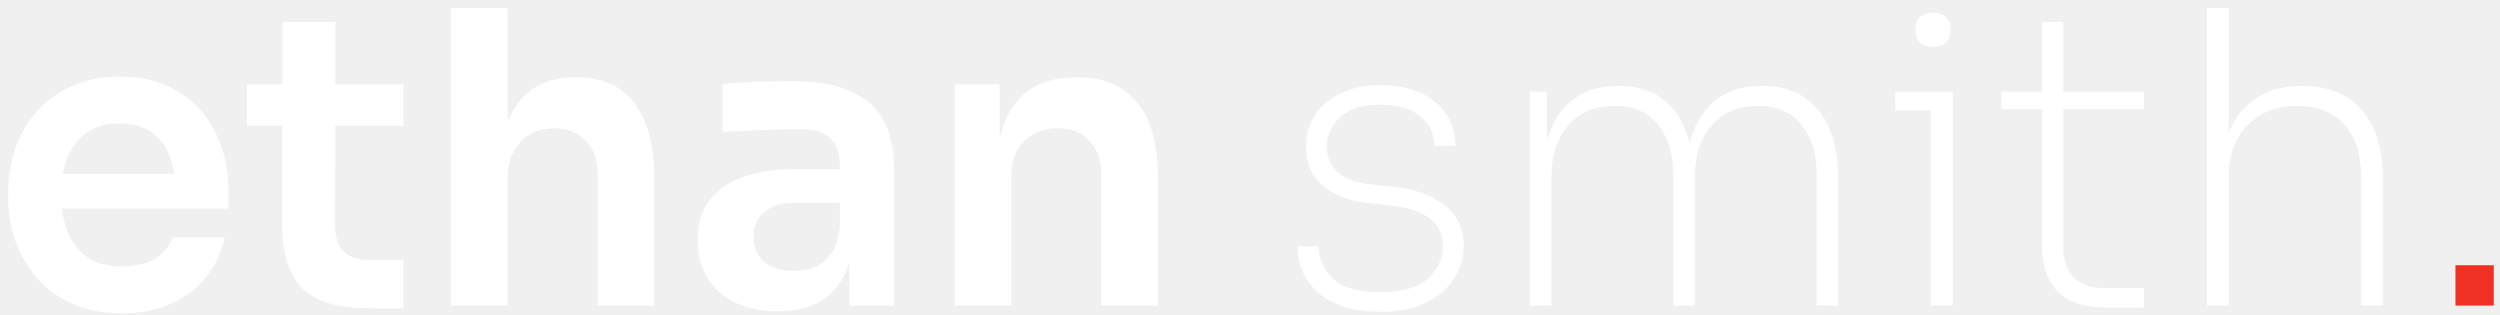
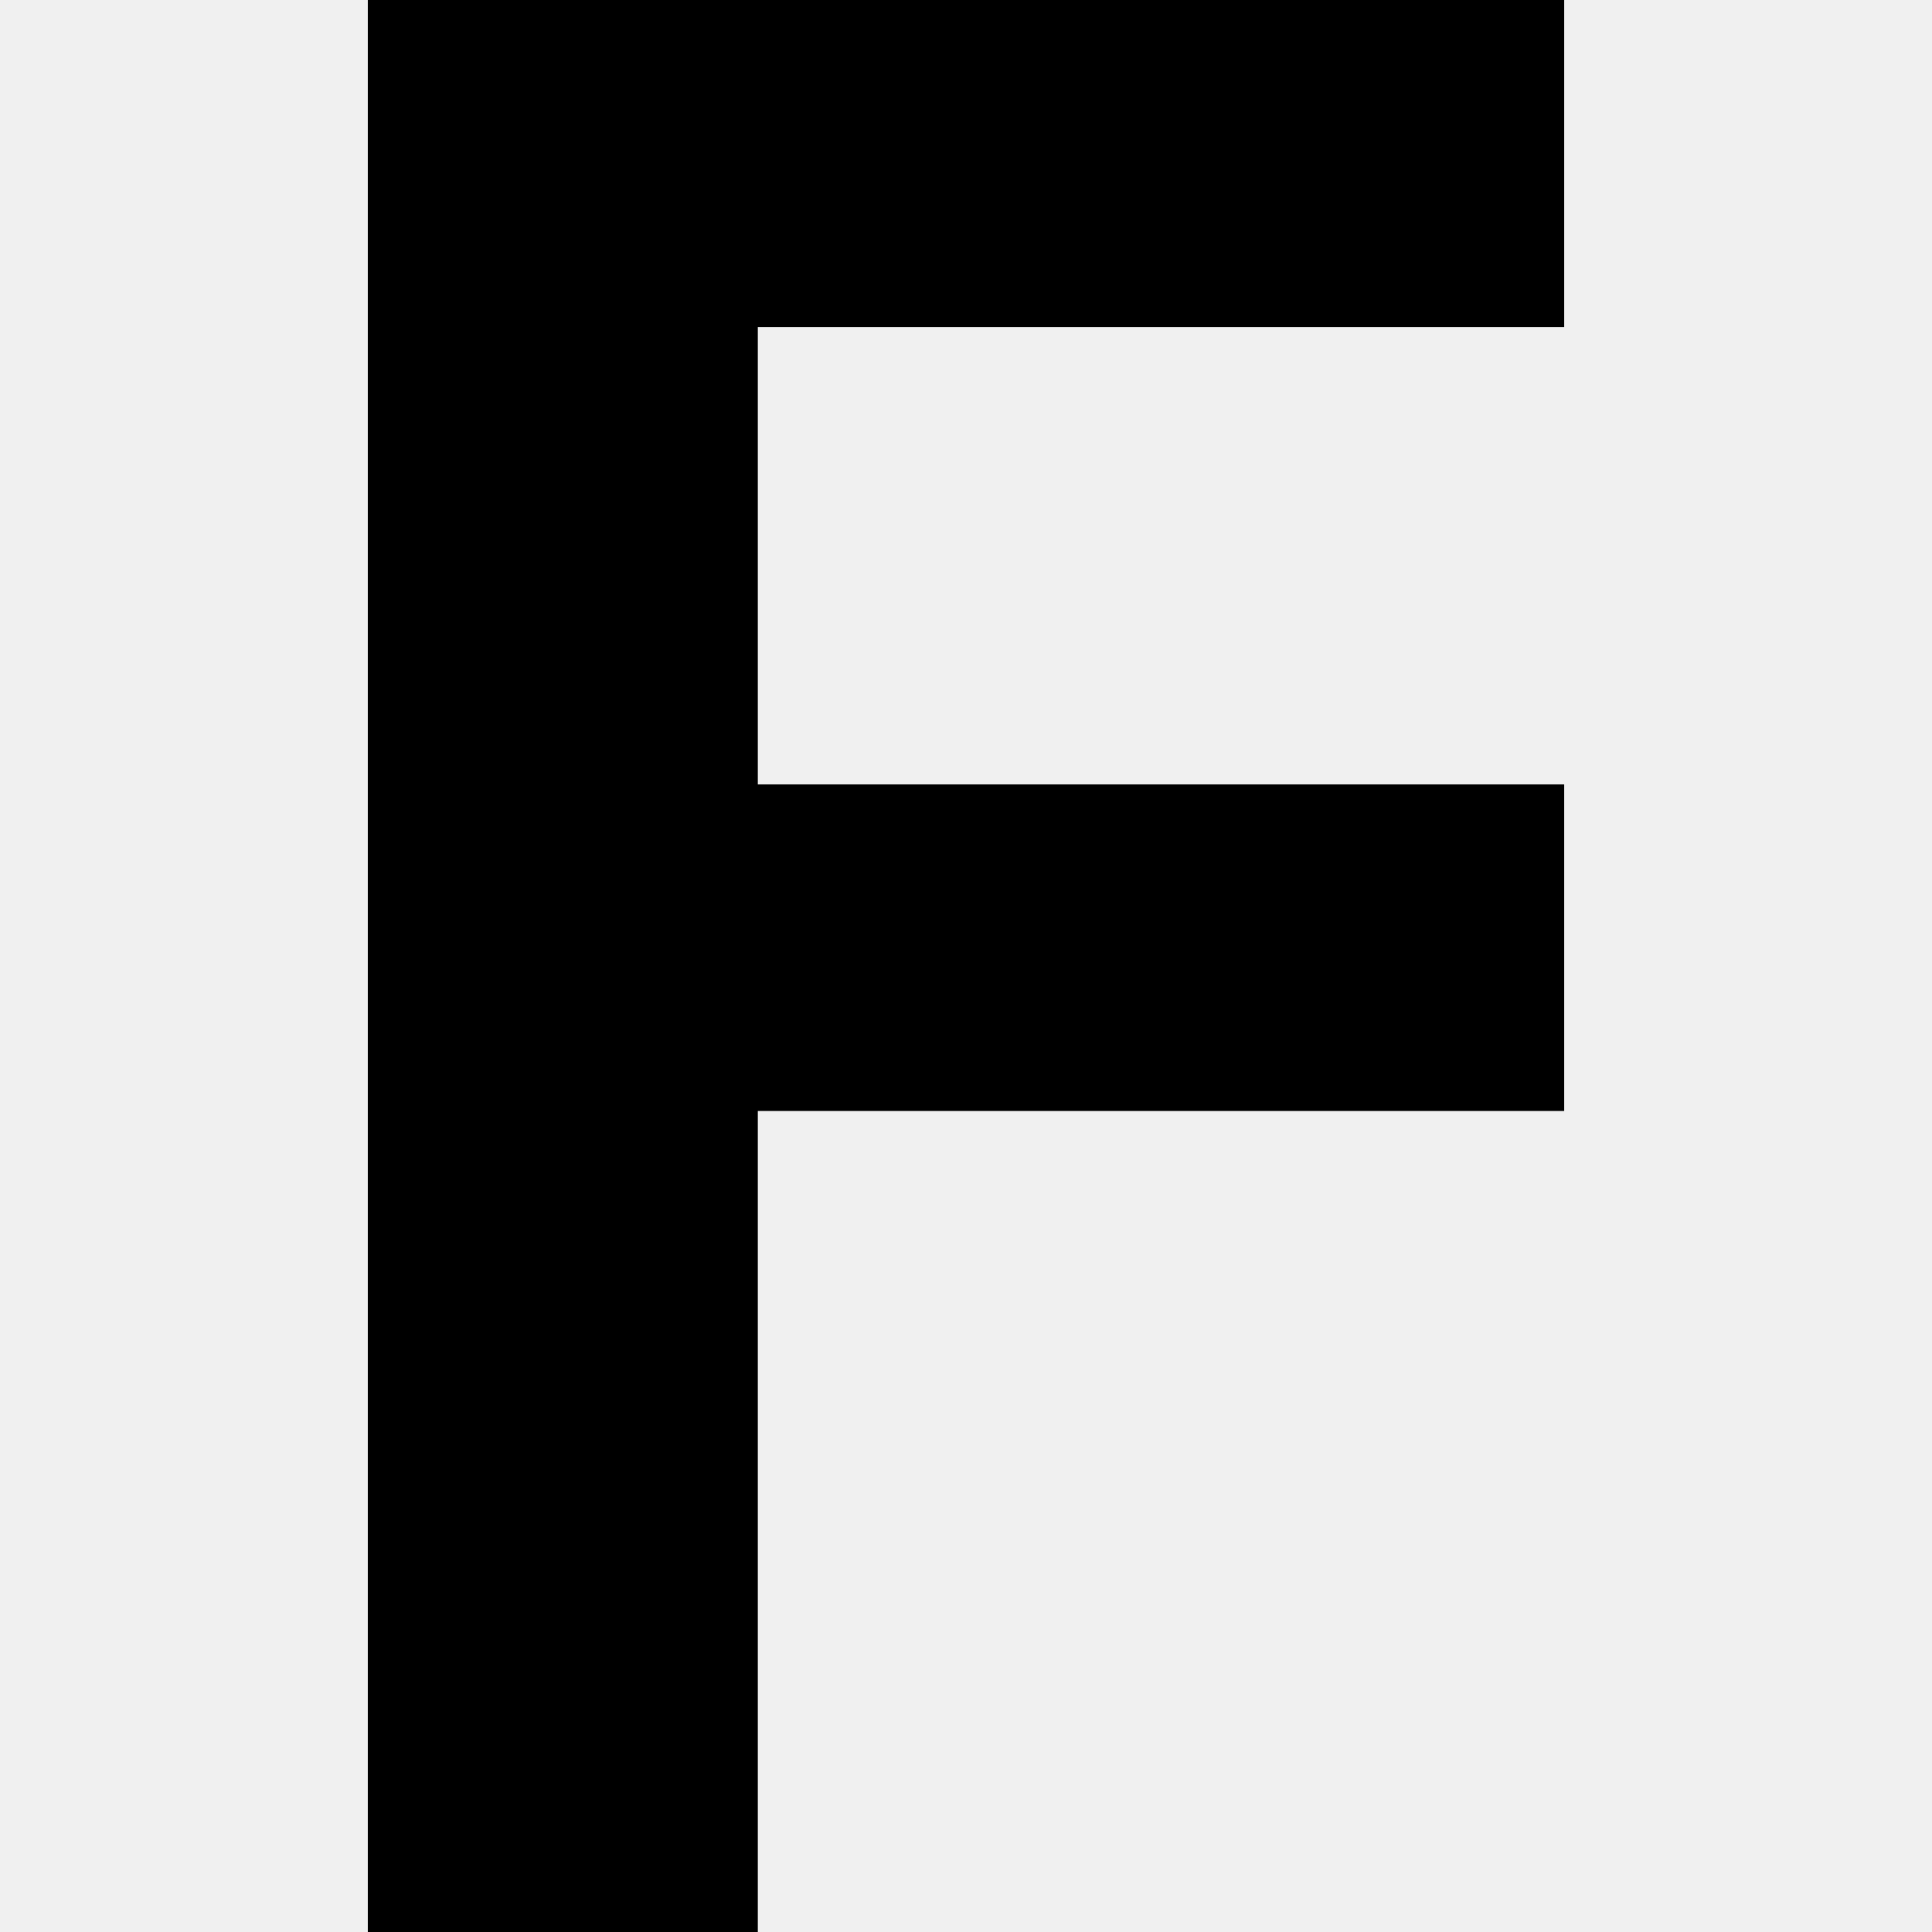
- <svg xmlns="http://www.w3.org/2000/svg" width="270" height="34" viewBox="0 0 270 34" fill="none">
-   <path d="M13.168 33.836C11.115 33.836 9.311 33.484 7.756 32.78C6.231 32.076 4.955 31.137 3.928 29.964C2.931 28.761 2.168 27.427 1.64 25.96C1.141 24.493 0.892 22.997 0.892 21.472V20.636C0.892 19.052 1.141 17.527 1.64 16.06C2.168 14.564 2.931 13.244 3.928 12.1C4.955 10.927 6.216 10.003 7.712 9.328C9.208 8.624 10.939 8.272 12.904 8.272C15.485 8.272 17.641 8.844 19.372 9.988C21.132 11.103 22.452 12.584 23.332 14.432C24.212 16.251 24.652 18.216 24.652 20.328V22.528H3.488V18.788H20.824L18.932 20.636C18.932 19.111 18.712 17.805 18.272 16.72C17.832 15.635 17.157 14.799 16.248 14.212C15.368 13.625 14.253 13.332 12.904 13.332C11.555 13.332 10.411 13.64 9.472 14.256C8.533 14.872 7.815 15.767 7.316 16.94C6.847 18.084 6.612 19.463 6.612 21.076C6.612 22.572 6.847 23.907 7.316 25.08C7.785 26.224 8.504 27.133 9.472 27.808C10.44 28.453 11.672 28.776 13.168 28.776C14.664 28.776 15.881 28.483 16.82 27.896C17.759 27.28 18.36 26.532 18.624 25.652H24.256C23.904 27.295 23.229 28.732 22.232 29.964C21.235 31.196 19.959 32.149 18.404 32.824C16.879 33.499 15.133 33.836 13.168 33.836ZM40.145 33.308C37.945 33.308 36.127 33.029 34.689 32.472C33.281 31.885 32.225 30.917 31.521 29.568C30.817 28.189 30.465 26.341 30.465 24.024L30.509 2.376H36.229L36.185 24.42C36.185 25.593 36.493 26.503 37.109 27.148C37.755 27.764 38.664 28.072 39.837 28.072H43.577V33.308H40.145ZM26.681 13.596V9.108H43.577V13.596H26.681ZM48.71 33V0.88H54.826V19.624H53.77C53.77 17.219 54.078 15.18 54.694 13.508C55.31 11.836 56.22 10.56 57.422 9.68C58.654 8.8 60.209 8.36 62.086 8.36H62.35C65.078 8.36 67.146 9.299 68.554 11.176C69.962 13.053 70.666 15.781 70.666 19.36V33H64.55V18.788C64.55 17.263 64.11 16.06 63.23 15.18C62.38 14.3 61.25 13.86 59.842 13.86C58.346 13.86 57.129 14.359 56.19 15.356C55.281 16.324 54.826 17.6 54.826 19.184V33H48.71ZM91.718 33V25.916H90.706V18.04C90.706 16.661 90.368 15.635 89.694 14.96C89.019 14.285 87.978 13.948 86.57 13.948C85.836 13.948 84.956 13.963 83.93 13.992C82.903 14.021 81.862 14.065 80.806 14.124C79.779 14.153 78.855 14.197 78.034 14.256V9.064C78.708 9.005 79.471 8.947 80.322 8.888C81.172 8.829 82.038 8.8 82.918 8.8C83.827 8.771 84.678 8.756 85.47 8.756C87.934 8.756 89.972 9.079 91.586 9.724C93.228 10.369 94.46 11.381 95.282 12.76C96.132 14.139 96.558 15.943 96.558 18.172V33H91.718ZM84.018 33.616C82.287 33.616 80.762 33.308 79.442 32.692C78.151 32.076 77.139 31.196 76.406 30.052C75.702 28.908 75.35 27.529 75.35 25.916C75.35 24.156 75.775 22.719 76.626 21.604C77.506 20.489 78.723 19.653 80.278 19.096C81.862 18.539 83.71 18.26 85.822 18.26H91.366V21.912H85.734C84.326 21.912 83.24 22.264 82.478 22.968C81.744 23.643 81.378 24.523 81.378 25.608C81.378 26.693 81.744 27.573 82.478 28.248C83.24 28.923 84.326 29.26 85.734 29.26C86.584 29.26 87.362 29.113 88.066 28.82C88.799 28.497 89.4 27.969 89.87 27.236C90.368 26.473 90.647 25.447 90.706 24.156L92.202 25.872C92.055 27.544 91.644 28.952 90.97 30.096C90.324 31.24 89.415 32.12 88.242 32.736C87.098 33.323 85.69 33.616 84.018 33.616ZM103.109 33V9.108H107.949V19.36H107.509C107.509 16.925 107.831 14.901 108.477 13.288C109.122 11.645 110.075 10.413 111.337 9.592C112.627 8.771 114.226 8.36 116.133 8.36H116.397C119.242 8.36 121.398 9.284 122.865 11.132C124.331 12.951 125.065 15.679 125.065 19.316V33H118.949V18.788C118.949 17.321 118.523 16.133 117.673 15.224C116.851 14.315 115.707 13.86 114.241 13.86C112.745 13.86 111.527 14.329 110.589 15.268C109.679 16.177 109.225 17.409 109.225 18.964V33H103.109ZM149.1 33.66C146.225 33.66 144.011 33 142.456 31.68C140.931 30.36 140.153 28.673 140.124 26.62H142.412C142.412 27.94 142.925 29.099 143.952 30.096C145.008 31.064 146.724 31.548 149.1 31.548C151.417 31.548 153.119 31.064 154.204 30.096C155.289 29.099 155.832 27.925 155.832 26.576C155.832 25.256 155.333 24.244 154.336 23.54C153.368 22.836 152.048 22.396 150.376 22.22L147.648 21.912C145.624 21.677 144.011 21.047 142.808 20.02C141.635 18.993 141.048 17.6 141.048 15.84C141.048 14.579 141.371 13.449 142.016 12.452C142.661 11.455 143.585 10.663 144.788 10.076C146.02 9.489 147.457 9.196 149.1 9.196C151.505 9.196 153.441 9.783 154.908 10.956C156.404 12.129 157.167 13.728 157.196 15.752H154.908C154.937 14.491 154.439 13.435 153.412 12.584C152.415 11.733 150.977 11.308 149.1 11.308C147.135 11.308 145.668 11.763 144.7 12.672C143.761 13.581 143.292 14.652 143.292 15.884C143.292 16.911 143.659 17.791 144.392 18.524C145.155 19.257 146.299 19.712 147.824 19.888L150.552 20.196C152.723 20.401 154.512 21.032 155.92 22.088C157.357 23.144 158.076 24.655 158.076 26.62C158.076 27.94 157.709 29.128 156.976 30.184C156.272 31.24 155.26 32.091 153.94 32.736C152.62 33.352 151.007 33.66 149.1 33.66ZM165.223 33V9.9H167.071V19.36H166.543C166.543 17.365 166.837 15.62 167.423 14.124C168.039 12.599 168.949 11.411 170.151 10.56C171.354 9.709 172.879 9.284 174.727 9.284H174.859C176.678 9.284 178.189 9.709 179.391 10.56C180.594 11.381 181.474 12.555 182.031 14.08C182.618 15.576 182.911 17.336 182.911 19.36H182.031C182.031 17.365 182.325 15.62 182.911 14.124C183.527 12.599 184.437 11.411 185.639 10.56C186.871 9.709 188.411 9.284 190.259 9.284H190.391C192.21 9.284 193.721 9.709 194.923 10.56C196.155 11.381 197.065 12.555 197.651 14.08C198.238 15.576 198.531 17.336 198.531 19.36V33H196.199V18.832C196.199 16.632 195.657 14.857 194.571 13.508C193.515 12.129 191.946 11.44 189.863 11.44C187.751 11.44 186.079 12.144 184.847 13.552C183.645 14.96 183.043 16.793 183.043 19.052V33H180.711V18.832C180.711 16.632 180.169 14.857 179.083 13.508C178.027 12.129 176.458 11.44 174.375 11.44C172.263 11.44 170.591 12.144 169.359 13.552C168.157 14.96 167.555 16.793 167.555 19.052V33H165.223ZM208.522 33V9.9H210.898V33H208.522ZM204.694 11.924V9.9H210.898V11.924H204.694ZM208.742 5.06C208.126 5.06 207.656 4.899 207.334 4.576C207.011 4.224 206.85 3.784 206.85 3.256C206.85 2.699 207.011 2.244 207.334 1.892C207.656 1.54 208.14 1.364 208.786 1.364C209.402 1.364 209.871 1.54 210.194 1.892C210.516 2.244 210.678 2.699 210.678 3.256C210.678 3.784 210.516 4.224 210.194 4.576C209.9 4.899 209.416 5.06 208.742 5.06ZM227.709 33.22C226.271 33.22 225.01 33.015 223.925 32.604C222.839 32.164 222.003 31.431 221.417 30.404C220.83 29.377 220.537 27.999 220.537 26.268V2.376H222.825V26.664C222.825 28.072 223.206 29.172 223.969 29.964C224.761 30.727 225.846 31.108 227.225 31.108H231.537V33.22H227.709ZM216.137 11.792V9.9H231.537V11.792H216.137ZM238.356 33V0.88H240.688V18.04L239.852 19.536C239.852 17.512 240.16 15.737 240.776 14.212C241.422 12.657 242.39 11.455 243.68 10.604C244.971 9.724 246.599 9.284 248.564 9.284H248.652C251.527 9.284 253.698 10.193 255.164 12.012C256.631 13.801 257.364 16.251 257.364 19.36V33H254.988V18.832C254.988 16.603 254.387 14.813 253.184 13.464C251.982 12.115 250.28 11.44 248.08 11.44C245.822 11.44 244.018 12.159 242.668 13.596C241.348 15.004 240.688 16.852 240.688 19.14V33H238.356Z" fill="white" />
-   <path d="M265.19 33V28.644H269.326V33H265.19Z" fill="#F13024" />
+ <svg xmlns="http://www.w3.org/2000/svg" fill="#000000" height="800px" width="800px" version="1.1" id="Capa_1" viewBox="0 0 23.758 23.758" xml:space="preserve">
+   <g>
+     <g>
+       <path d="M4.523,23.758V0h14.712v4.021H9.319v5.625h9.916v4.016H9.319v10.096H4.523z" />
+     </g>
+     <g>
+ 	</g>
+     <g>
+ 	</g>
+     <g>
+ 	</g>
+     <g>
+ 	</g>
+     <g>
+ 	</g>
+     <g>
+ 	</g>
+     <g>
+ 	</g>
+     <g>
+ 	</g>
+     <g>
+ 	</g>
+     <g>
+ 	</g>
+     <g>
+ 	</g>
+     <g>
+ 	</g>
+     <g>
+ 	</g>
+     <g>
+ 	</g>
+     <g>
+ 	</g>
+   </g>
</svg>
